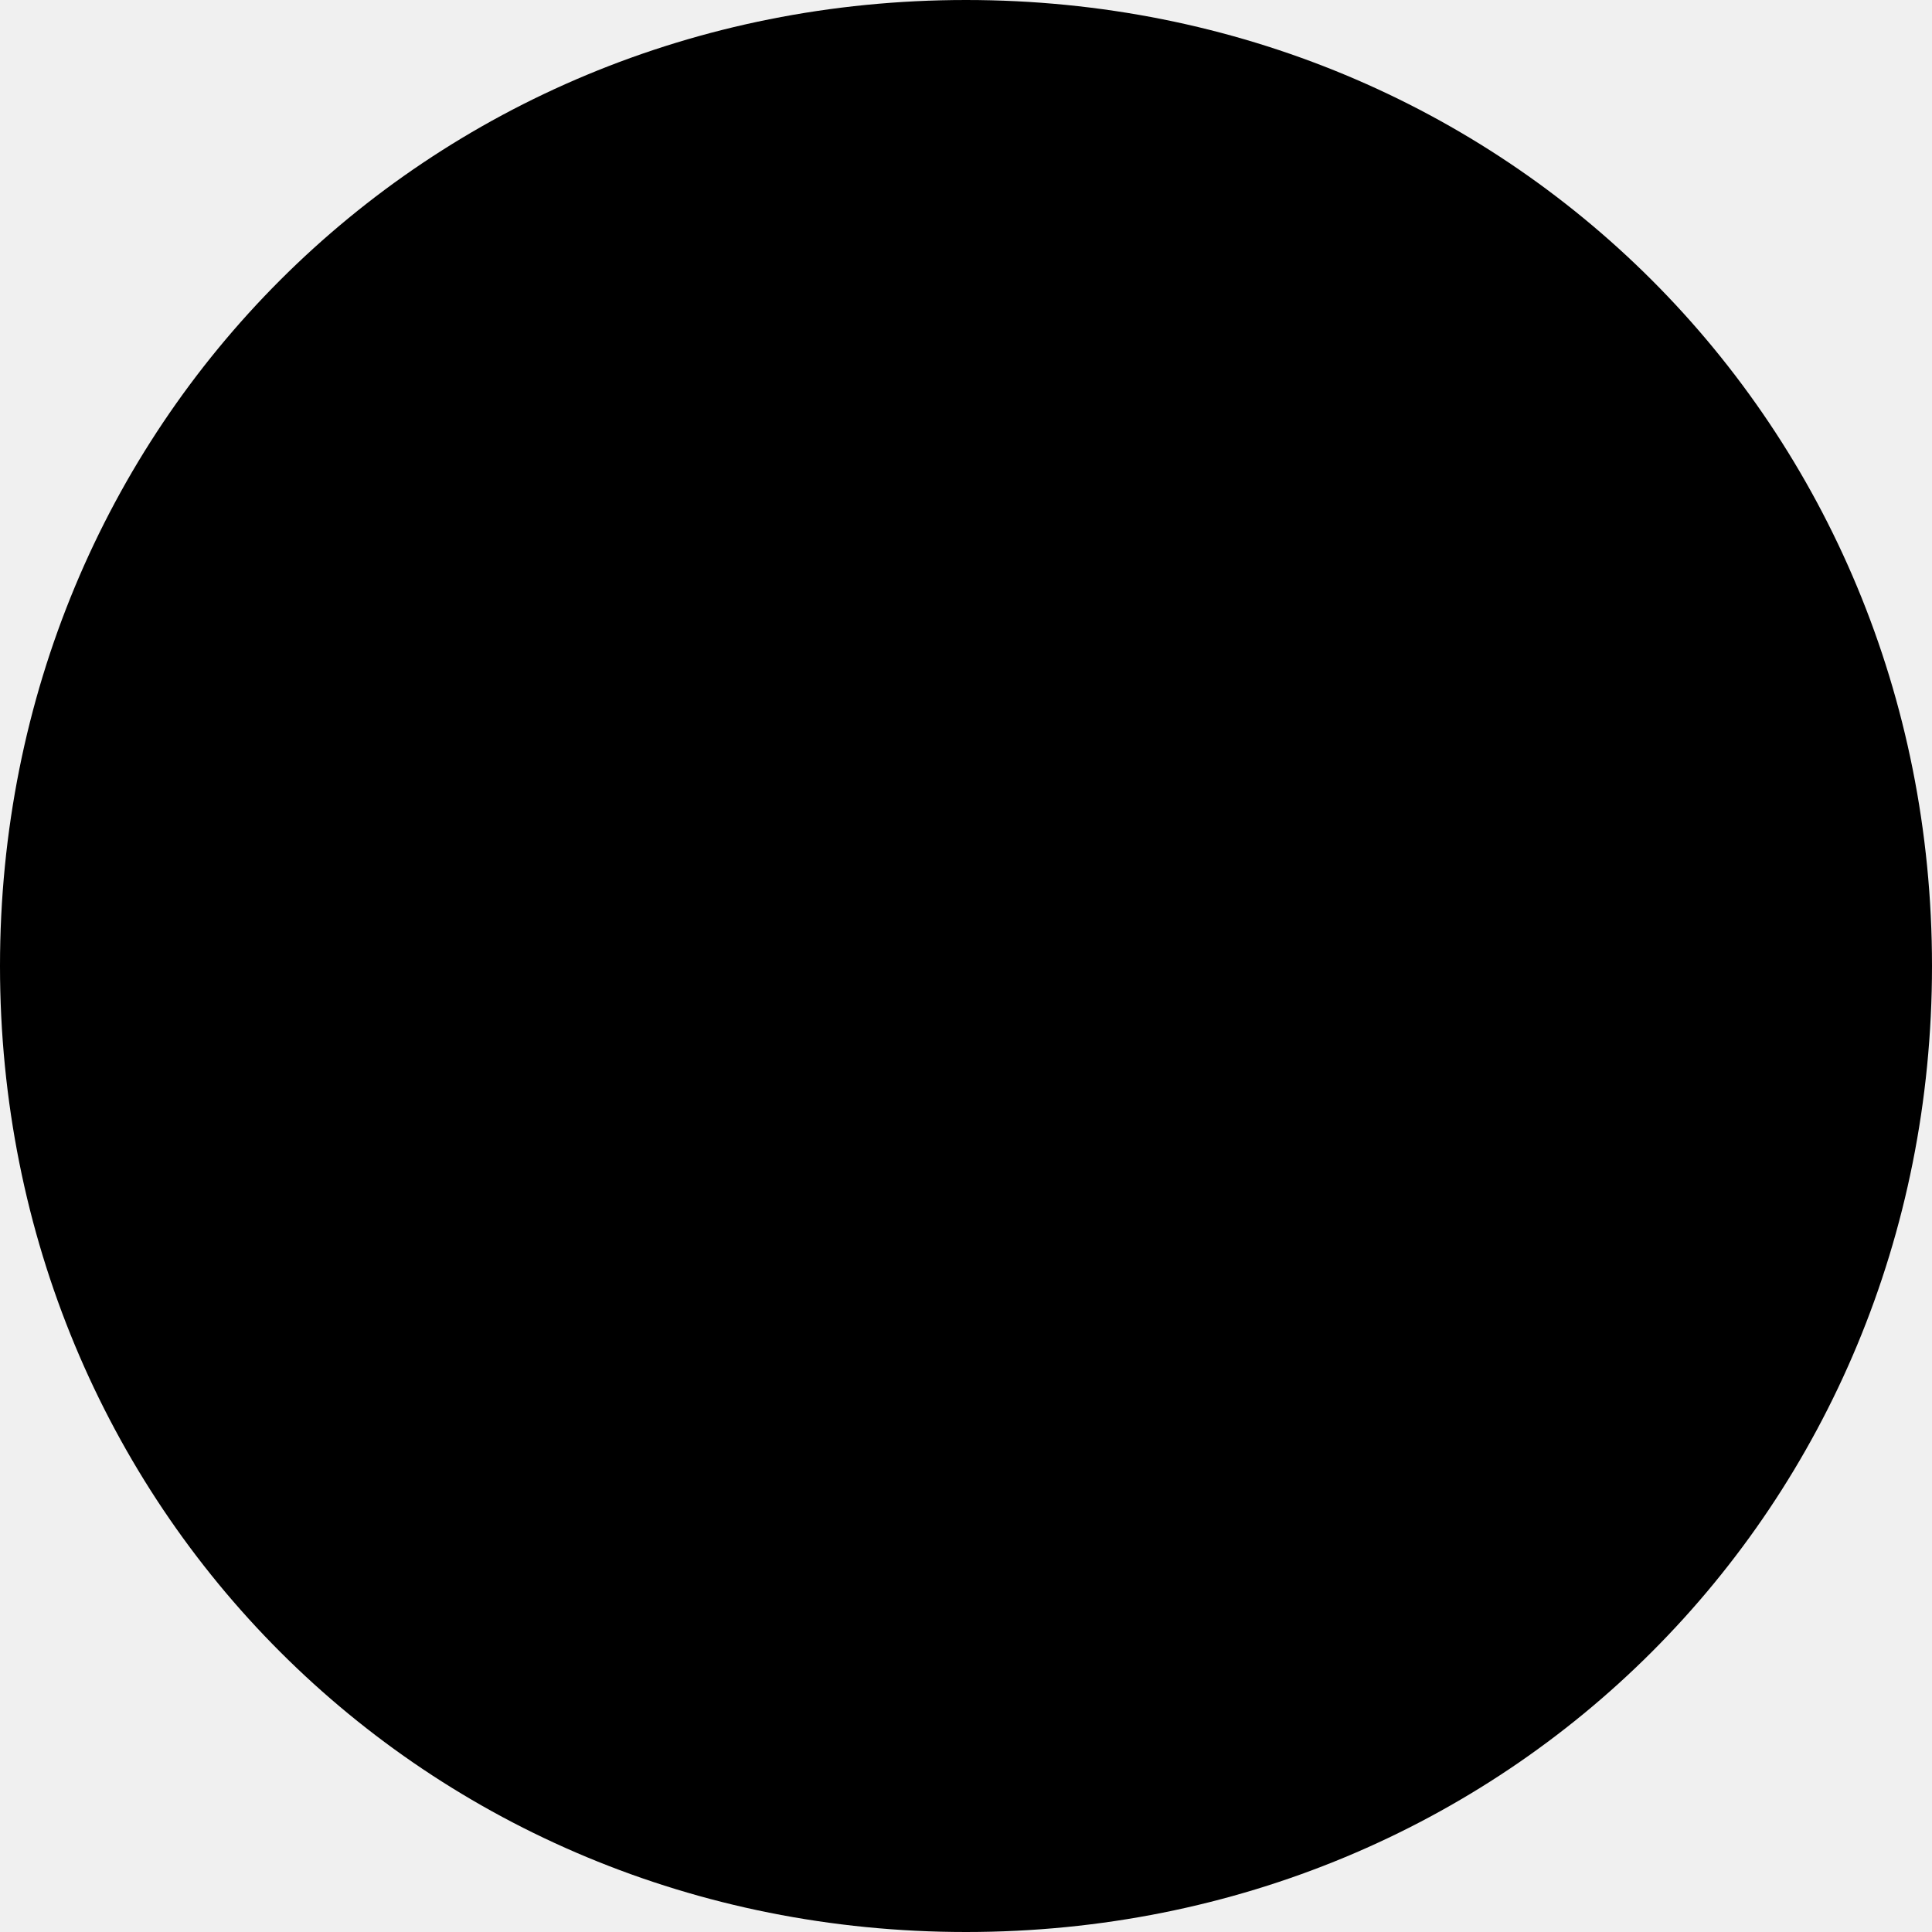
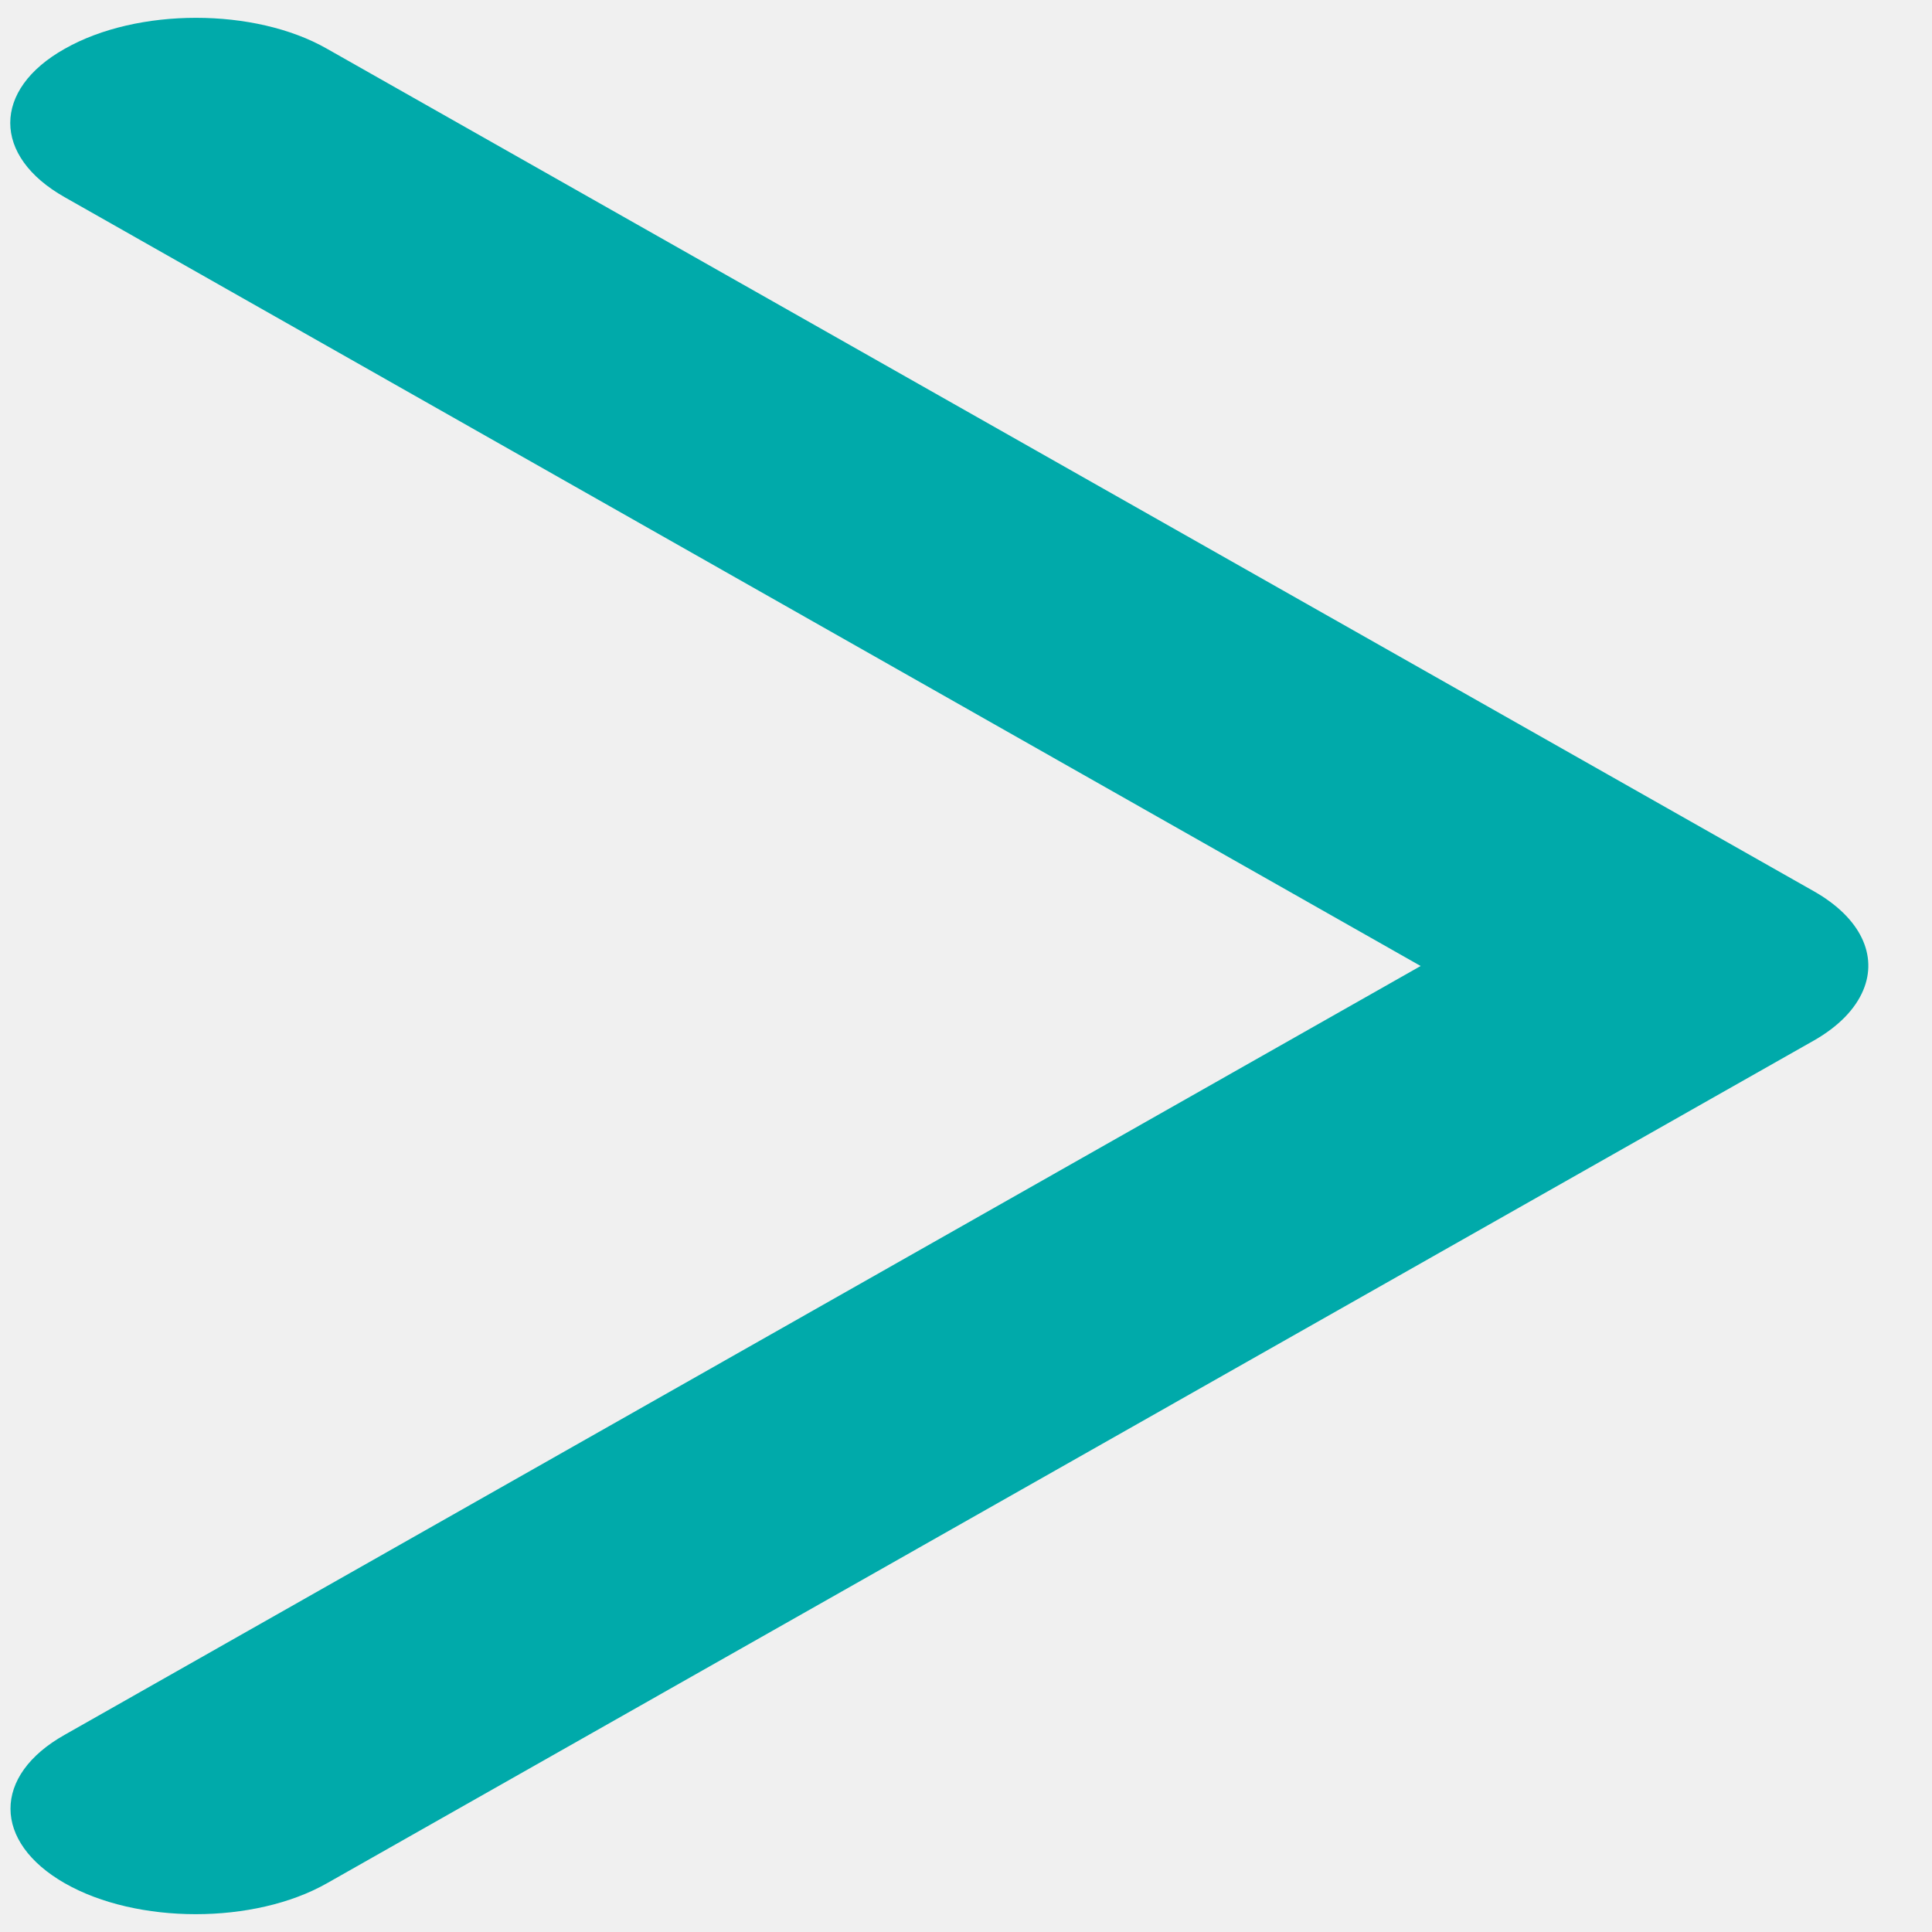
- <svg xmlns="http://www.w3.org/2000/svg" version="1.1" width="6px" height="6px">
+ <svg xmlns="http://www.w3.org/2000/svg" version="1.1" width="9px" height="9px">
  <defs>
    <pattern id="BGPattern" patternUnits="userSpaceOnUse" alignment="0 0" imageRepeat="None" />
-     <mask fill="white" id="Clip226">
-       <path d="M 0 3  C 0 1.32  1.32 0  3 0  C 4.68 0  6 1.32  6 3  C 6 4.68  4.68 6  3 6  C 1.32 6  0 4.68  0 3  Z " fill-rule="evenodd" />
+     <mask fill="white" id="Clip41">
+       <path d="M 8.45 4.152  C 8.67 4.277  8.747 4.452  8.68 4.612  C 8.643 4.701  8.564 4.782  8.45 4.847  L 1.523 8.773  C 1.185 8.965  0.638 8.965  0.302 8.773  C -0.034 8.581  -0.037 8.271  0.302 8.081  L 6.618 4.5  L 0.302 0.919  C -0.037 0.728  -0.037 0.417  0.302 0.227  C 0.64 0.035  1.187 0.035  1.523 0.227  L 8.45 4.152  Z " fill-rule="evenodd" />
    </mask>
  </defs>
-   <g transform="matrix(1 0 0 1 -331 -110 )">
-     <path d="M 0 3  C 0 1.32  1.32 0  3 0  C 4.68 0  6 1.32  6 3  C 6 4.68  4.68 6  3 6  C 1.32 6  0 4.68  0 3  Z " fill-rule="nonzero" fill="rgba(0, 0, 0, 1)" stroke="none" transform="matrix(1 0 0 1 331 110 )" class="fill" />
-     <path d="M 0 3  C 0 1.32  1.32 0  3 0  C 4.68 0  6 1.32  6 3  C 6 4.68  4.68 6  3 6  C 1.32 6  0 4.68  0 3  Z " stroke-width="0" stroke-dasharray="0" stroke="rgba(121, 121, 121, 1)" fill="none" transform="matrix(1 0 0 1 331 110 )" class="stroke" mask="url(#Clip226)" />
+   <g transform="matrix(1 0 0 1 -145 -925 )">
+     <path d="M 8.45 4.152  C 8.67 4.277  8.747 4.452  8.68 4.612  C 8.643 4.701  8.564 4.782  8.45 4.847  L 1.523 8.773  C 1.185 8.965  0.638 8.965  0.302 8.773  C -0.034 8.581  -0.037 8.271  0.302 8.081  L 6.618 4.5  L 0.302 0.919  C -0.037 0.728  -0.037 0.417  0.302 0.227  C 0.64 0.035  1.187 0.035  1.523 0.227  L 8.45 4.152  Z " fill-rule="nonzero" fill="rgba(0, 170, 170, 1)" stroke="none" transform="matrix(1 0 0 1 145 925 )" class="fill" />
+     <path d="M 8.45 4.152  C 8.67 4.277  8.747 4.452  8.68 4.612  C 8.643 4.701  8.564 4.782  8.45 4.847  L 1.523 8.773  C 1.185 8.965  0.638 8.965  0.302 8.773  C -0.034 8.581  -0.037 8.271  0.302 8.081  L 6.618 4.5  L 0.302 0.919  C -0.037 0.728  -0.037 0.417  0.302 0.227  C 0.64 0.035  1.187 0.035  1.523 0.227  L 8.45 4.152  Z " stroke-width="0" stroke-dasharray="0" stroke="rgba(255, 255, 255, 0)" fill="none" transform="matrix(1 0 0 1 145 925 )" class="stroke" mask="url(#Clip41)" />
  </g>
</svg>
